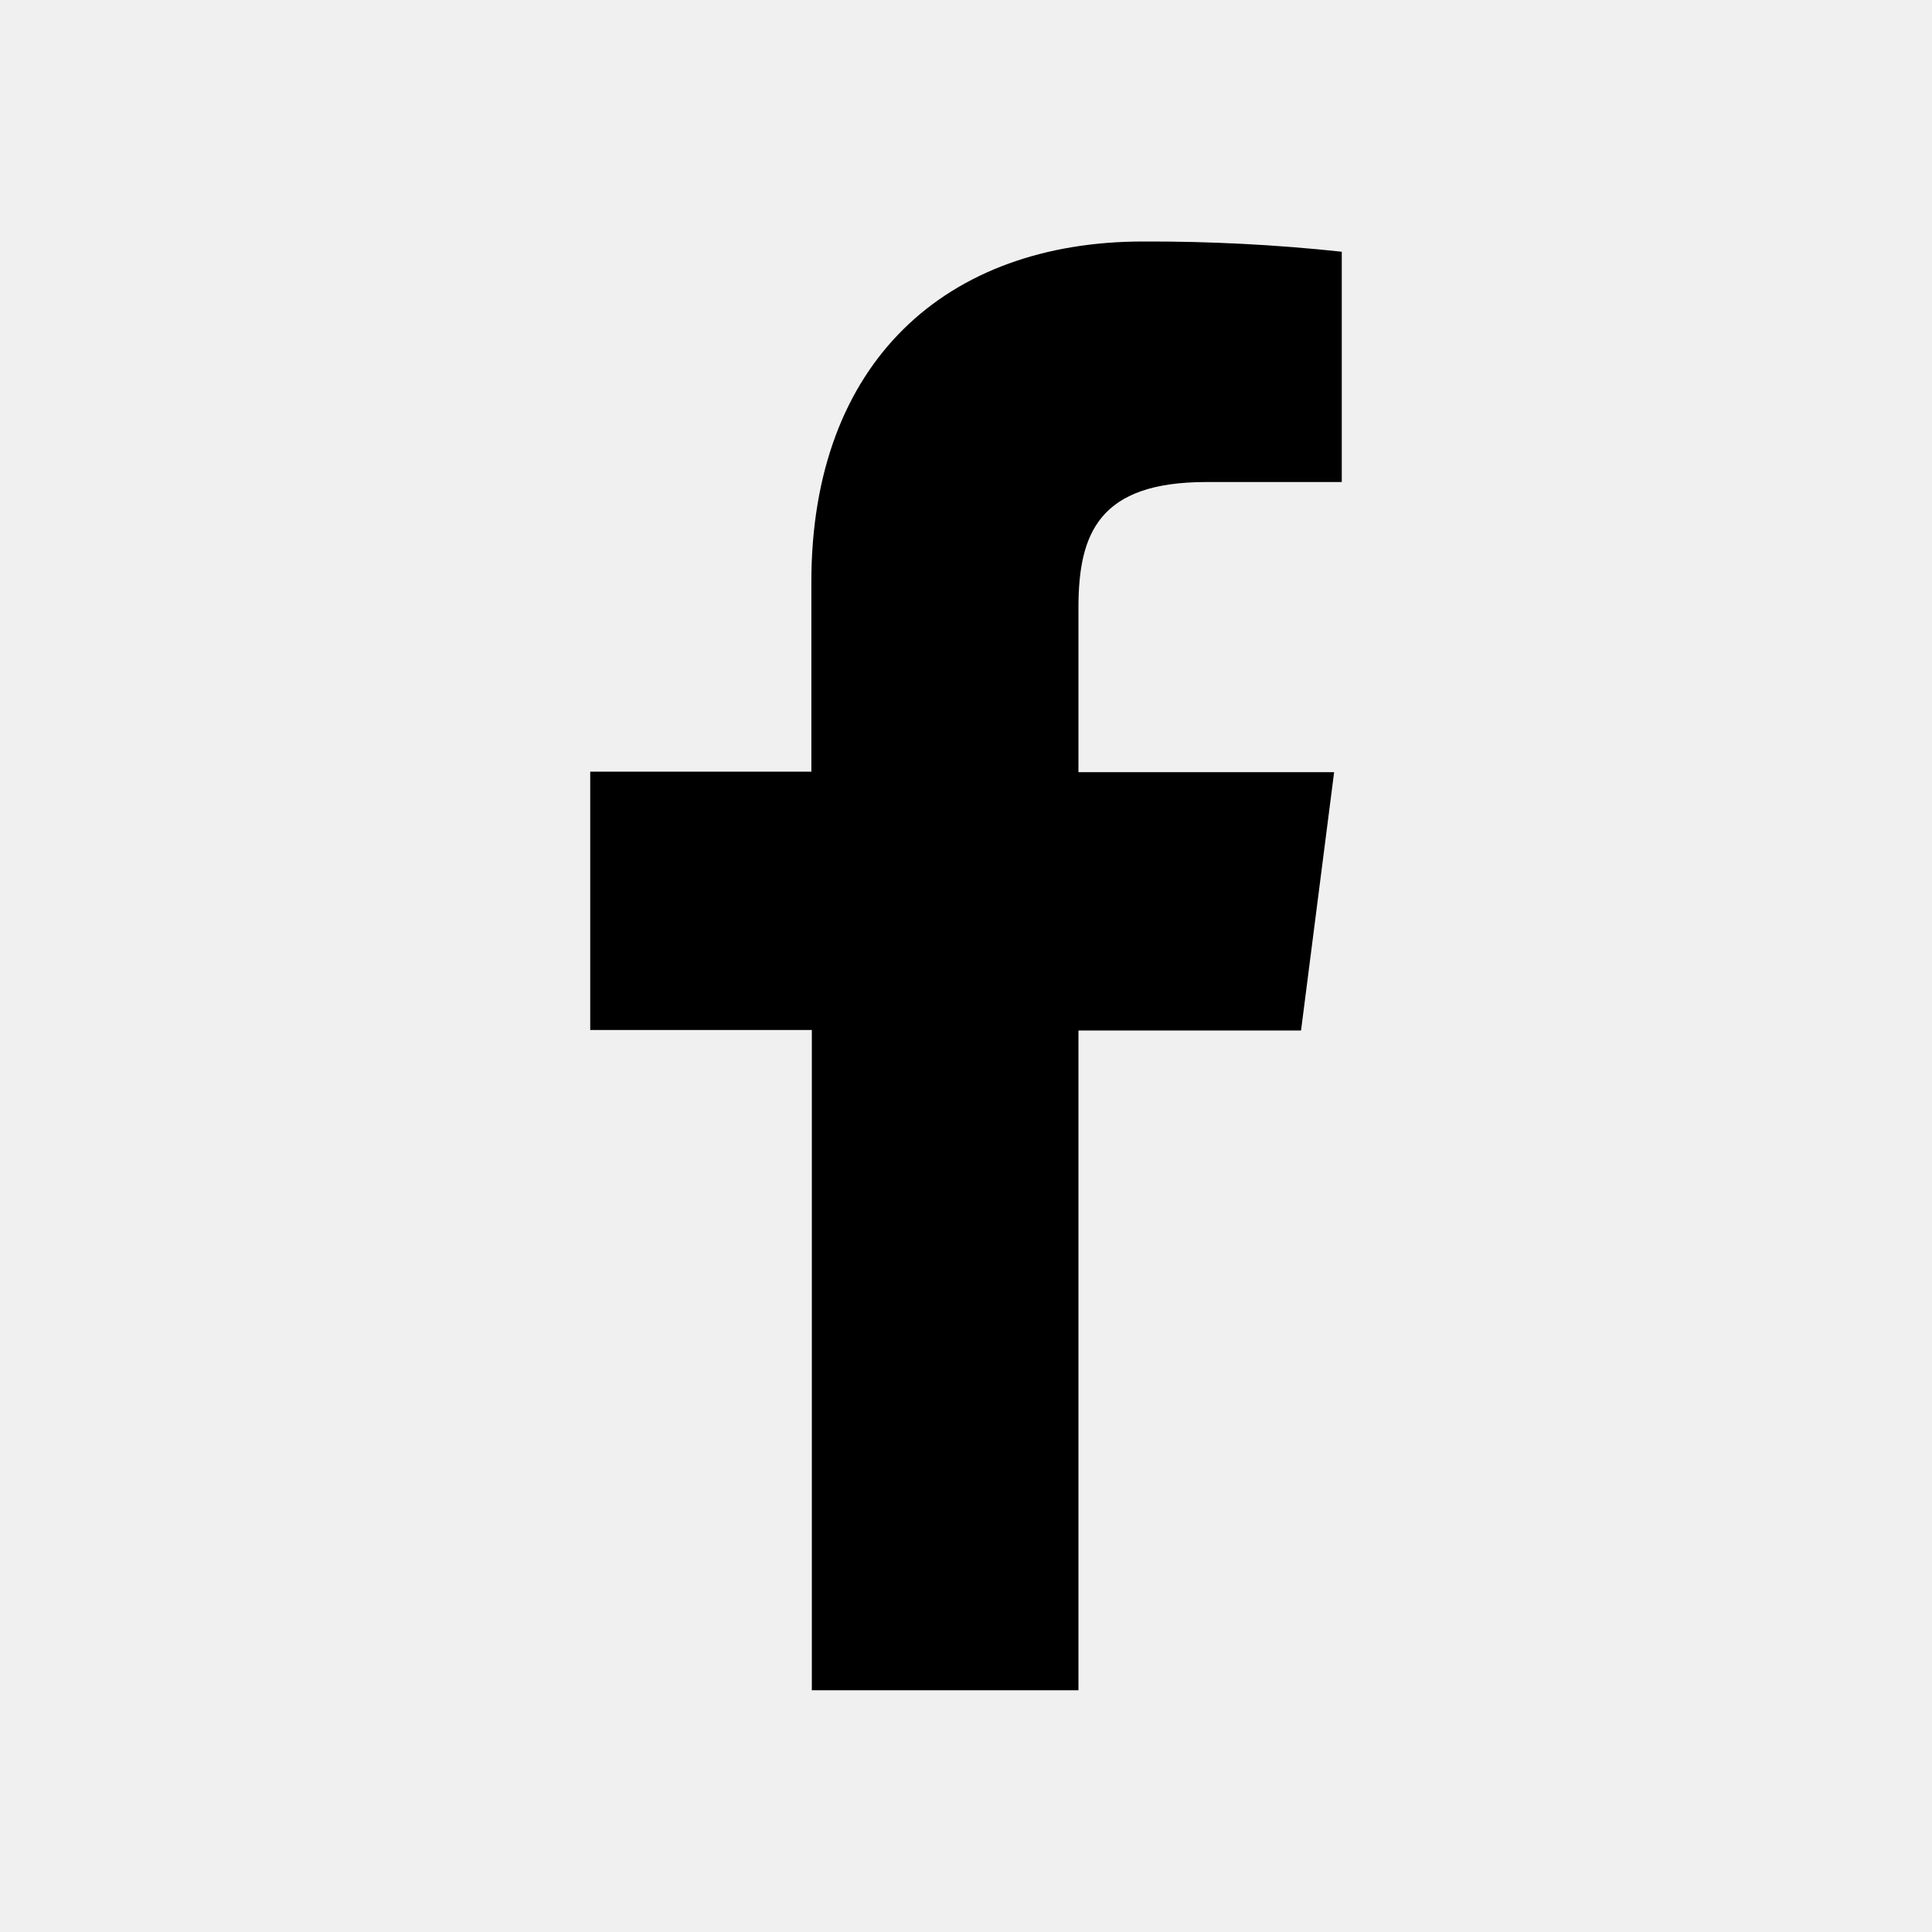
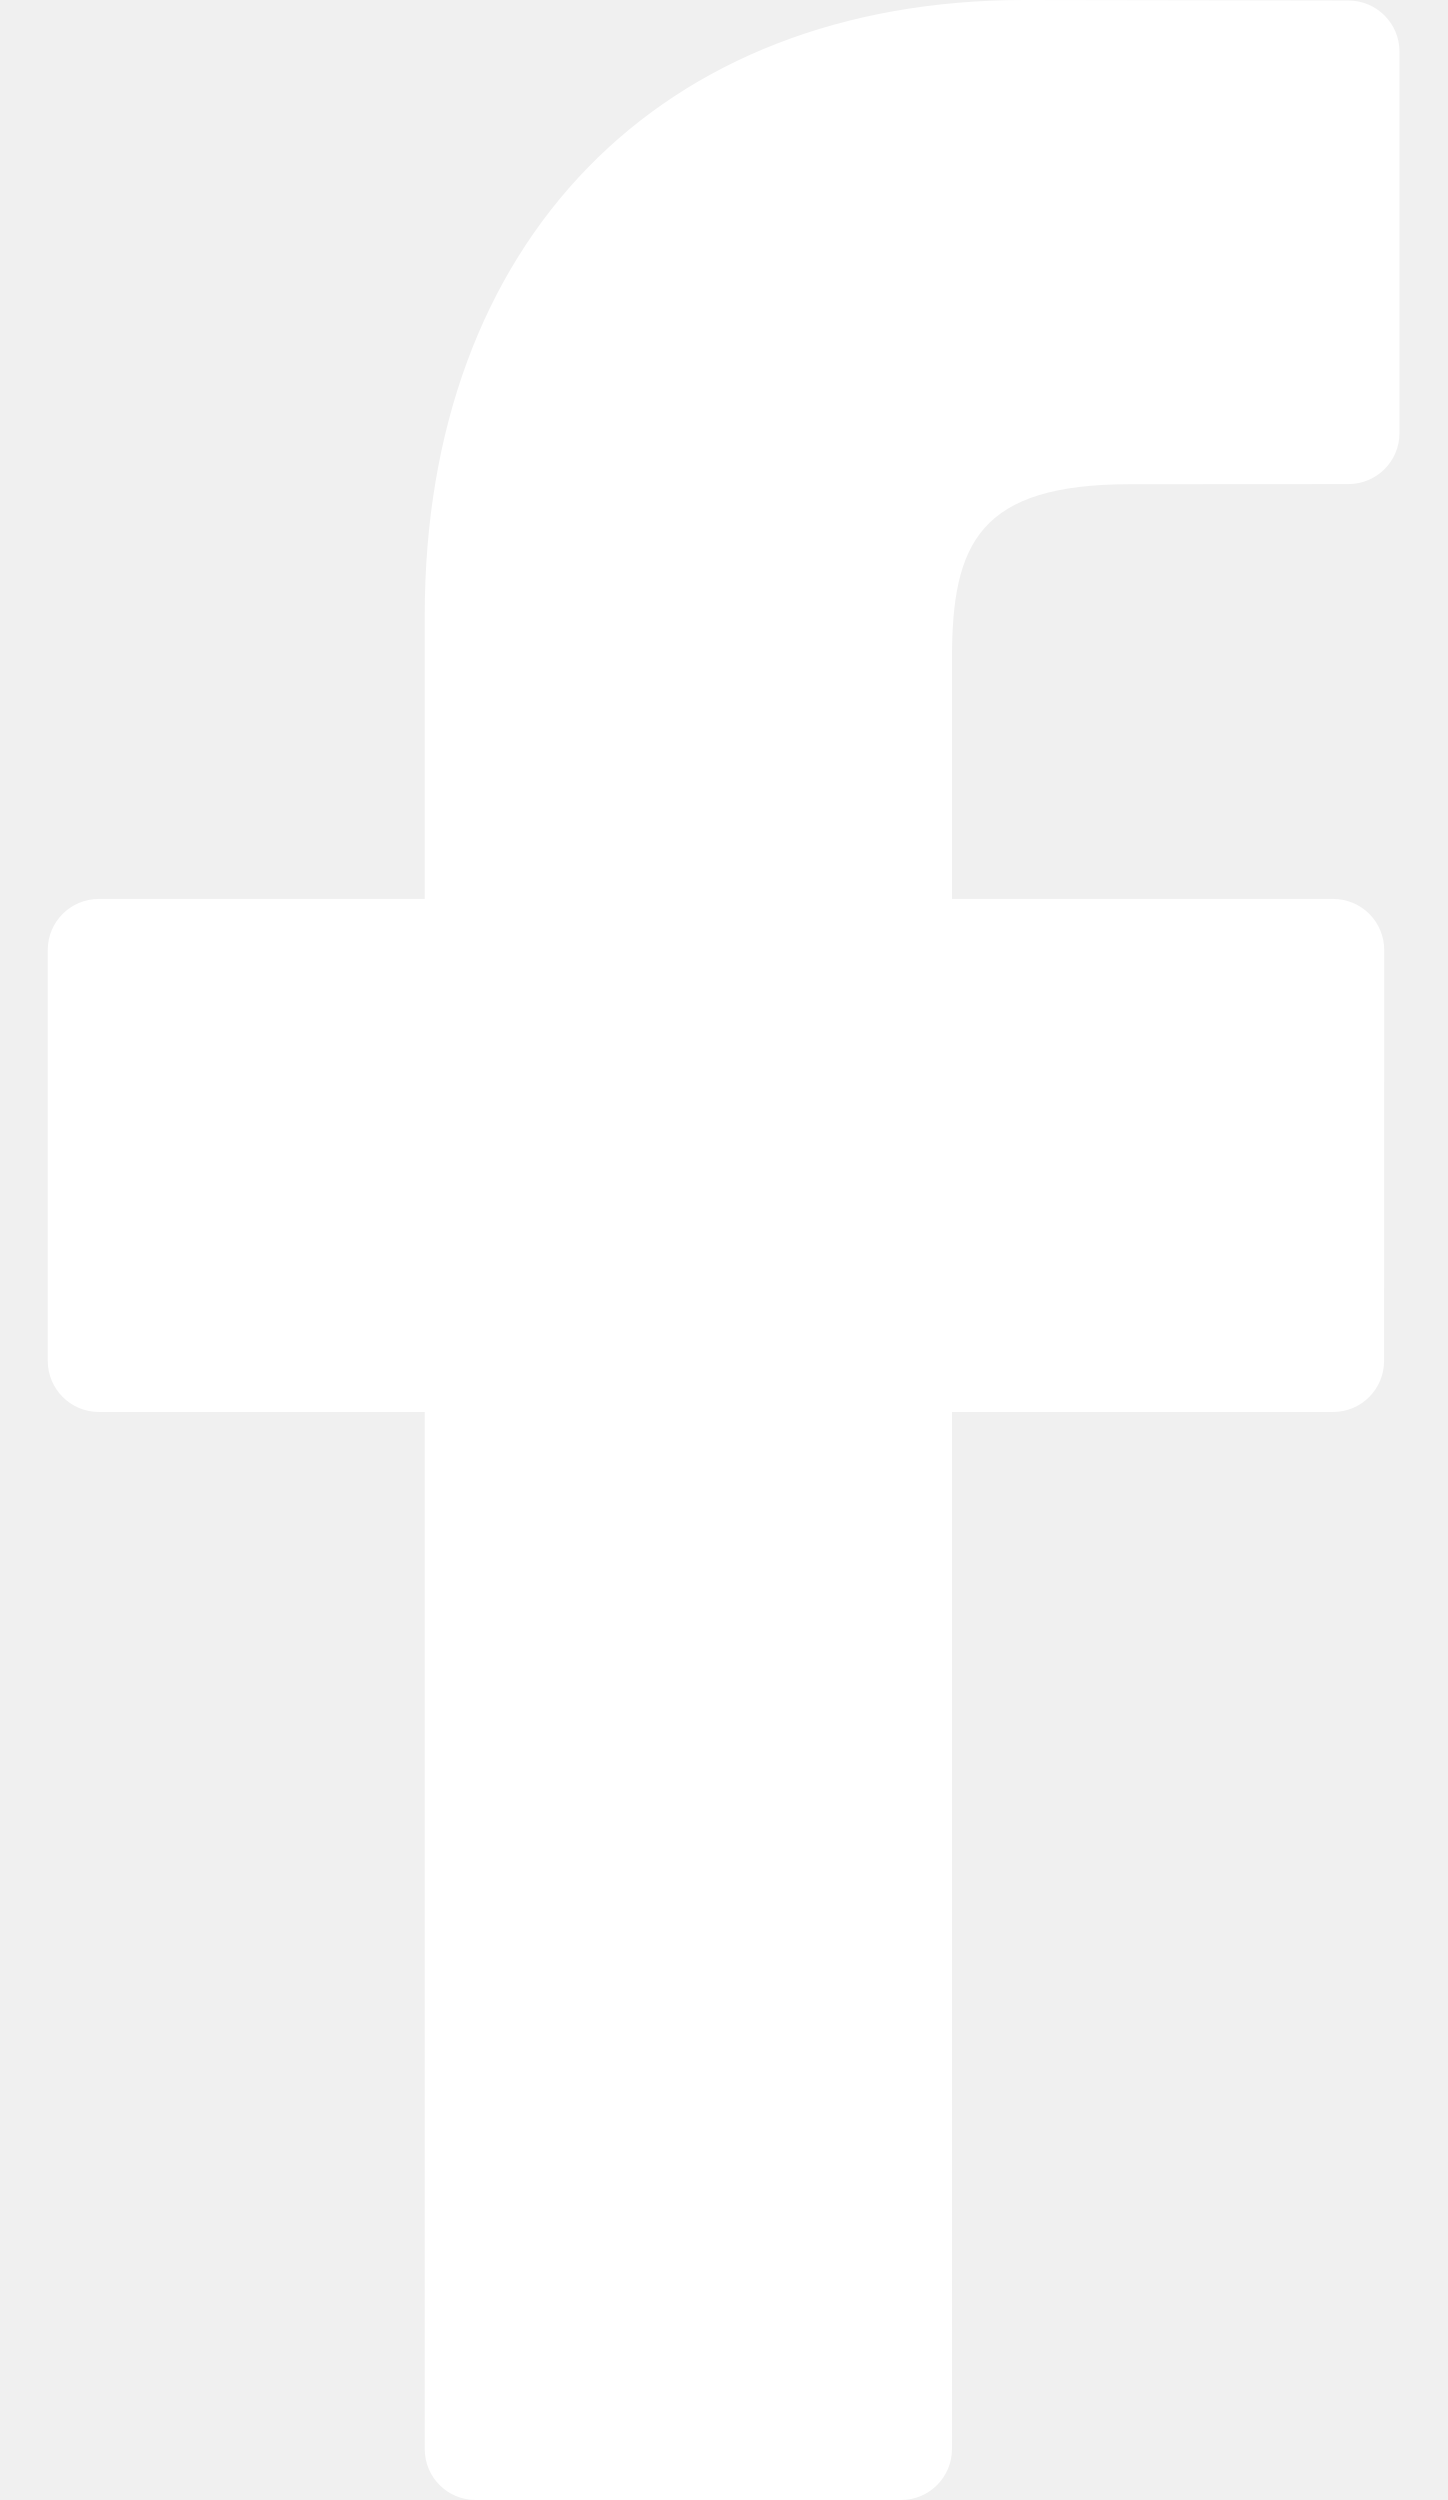
- <svg xmlns="http://www.w3.org/2000/svg" width="24" height="24" viewBox="0 0 24 24" fill="none">
-   <path d="M13.397 20.997V12.801H16.162L16.573 9.592H13.397V7.548C13.397 6.622 13.655 5.988 14.984 5.988H16.668V3.127C15.849 3.039 15.025 2.997 14.201 3C11.757 3 10.079 4.492 10.079 7.231V9.586H7.332V12.795H10.085V20.997H13.397Z" fill="black" />
+ <svg xmlns="http://www.w3.org/2000/svg" width="11" height="19" viewBox="0 0 11 19" fill="none">
+   <path d="M10.249 0.004L7.785 0C5.017 0 3.228 1.835 3.228 4.676V6.832H0.751C0.537 6.832 0.363 7.005 0.363 7.219V10.343C0.363 10.557 0.537 10.731 0.751 10.731H3.228V18.613C3.228 18.827 3.401 19 3.615 19H6.848C7.062 19 7.235 18.826 7.235 18.613V10.731H10.132C10.346 10.731 10.519 10.557 10.519 10.343L10.52 7.219C10.52 7.117 10.479 7.018 10.407 6.946C10.334 6.873 10.235 6.832 10.133 6.832H7.235V5.004C7.235 4.126 7.444 3.68 8.589 3.68L10.248 3.679C10.462 3.679 10.636 3.506 10.636 3.292V0.391C10.636 0.178 10.462 0.004 10.249 0.004Z" fill="white" />
</svg>
